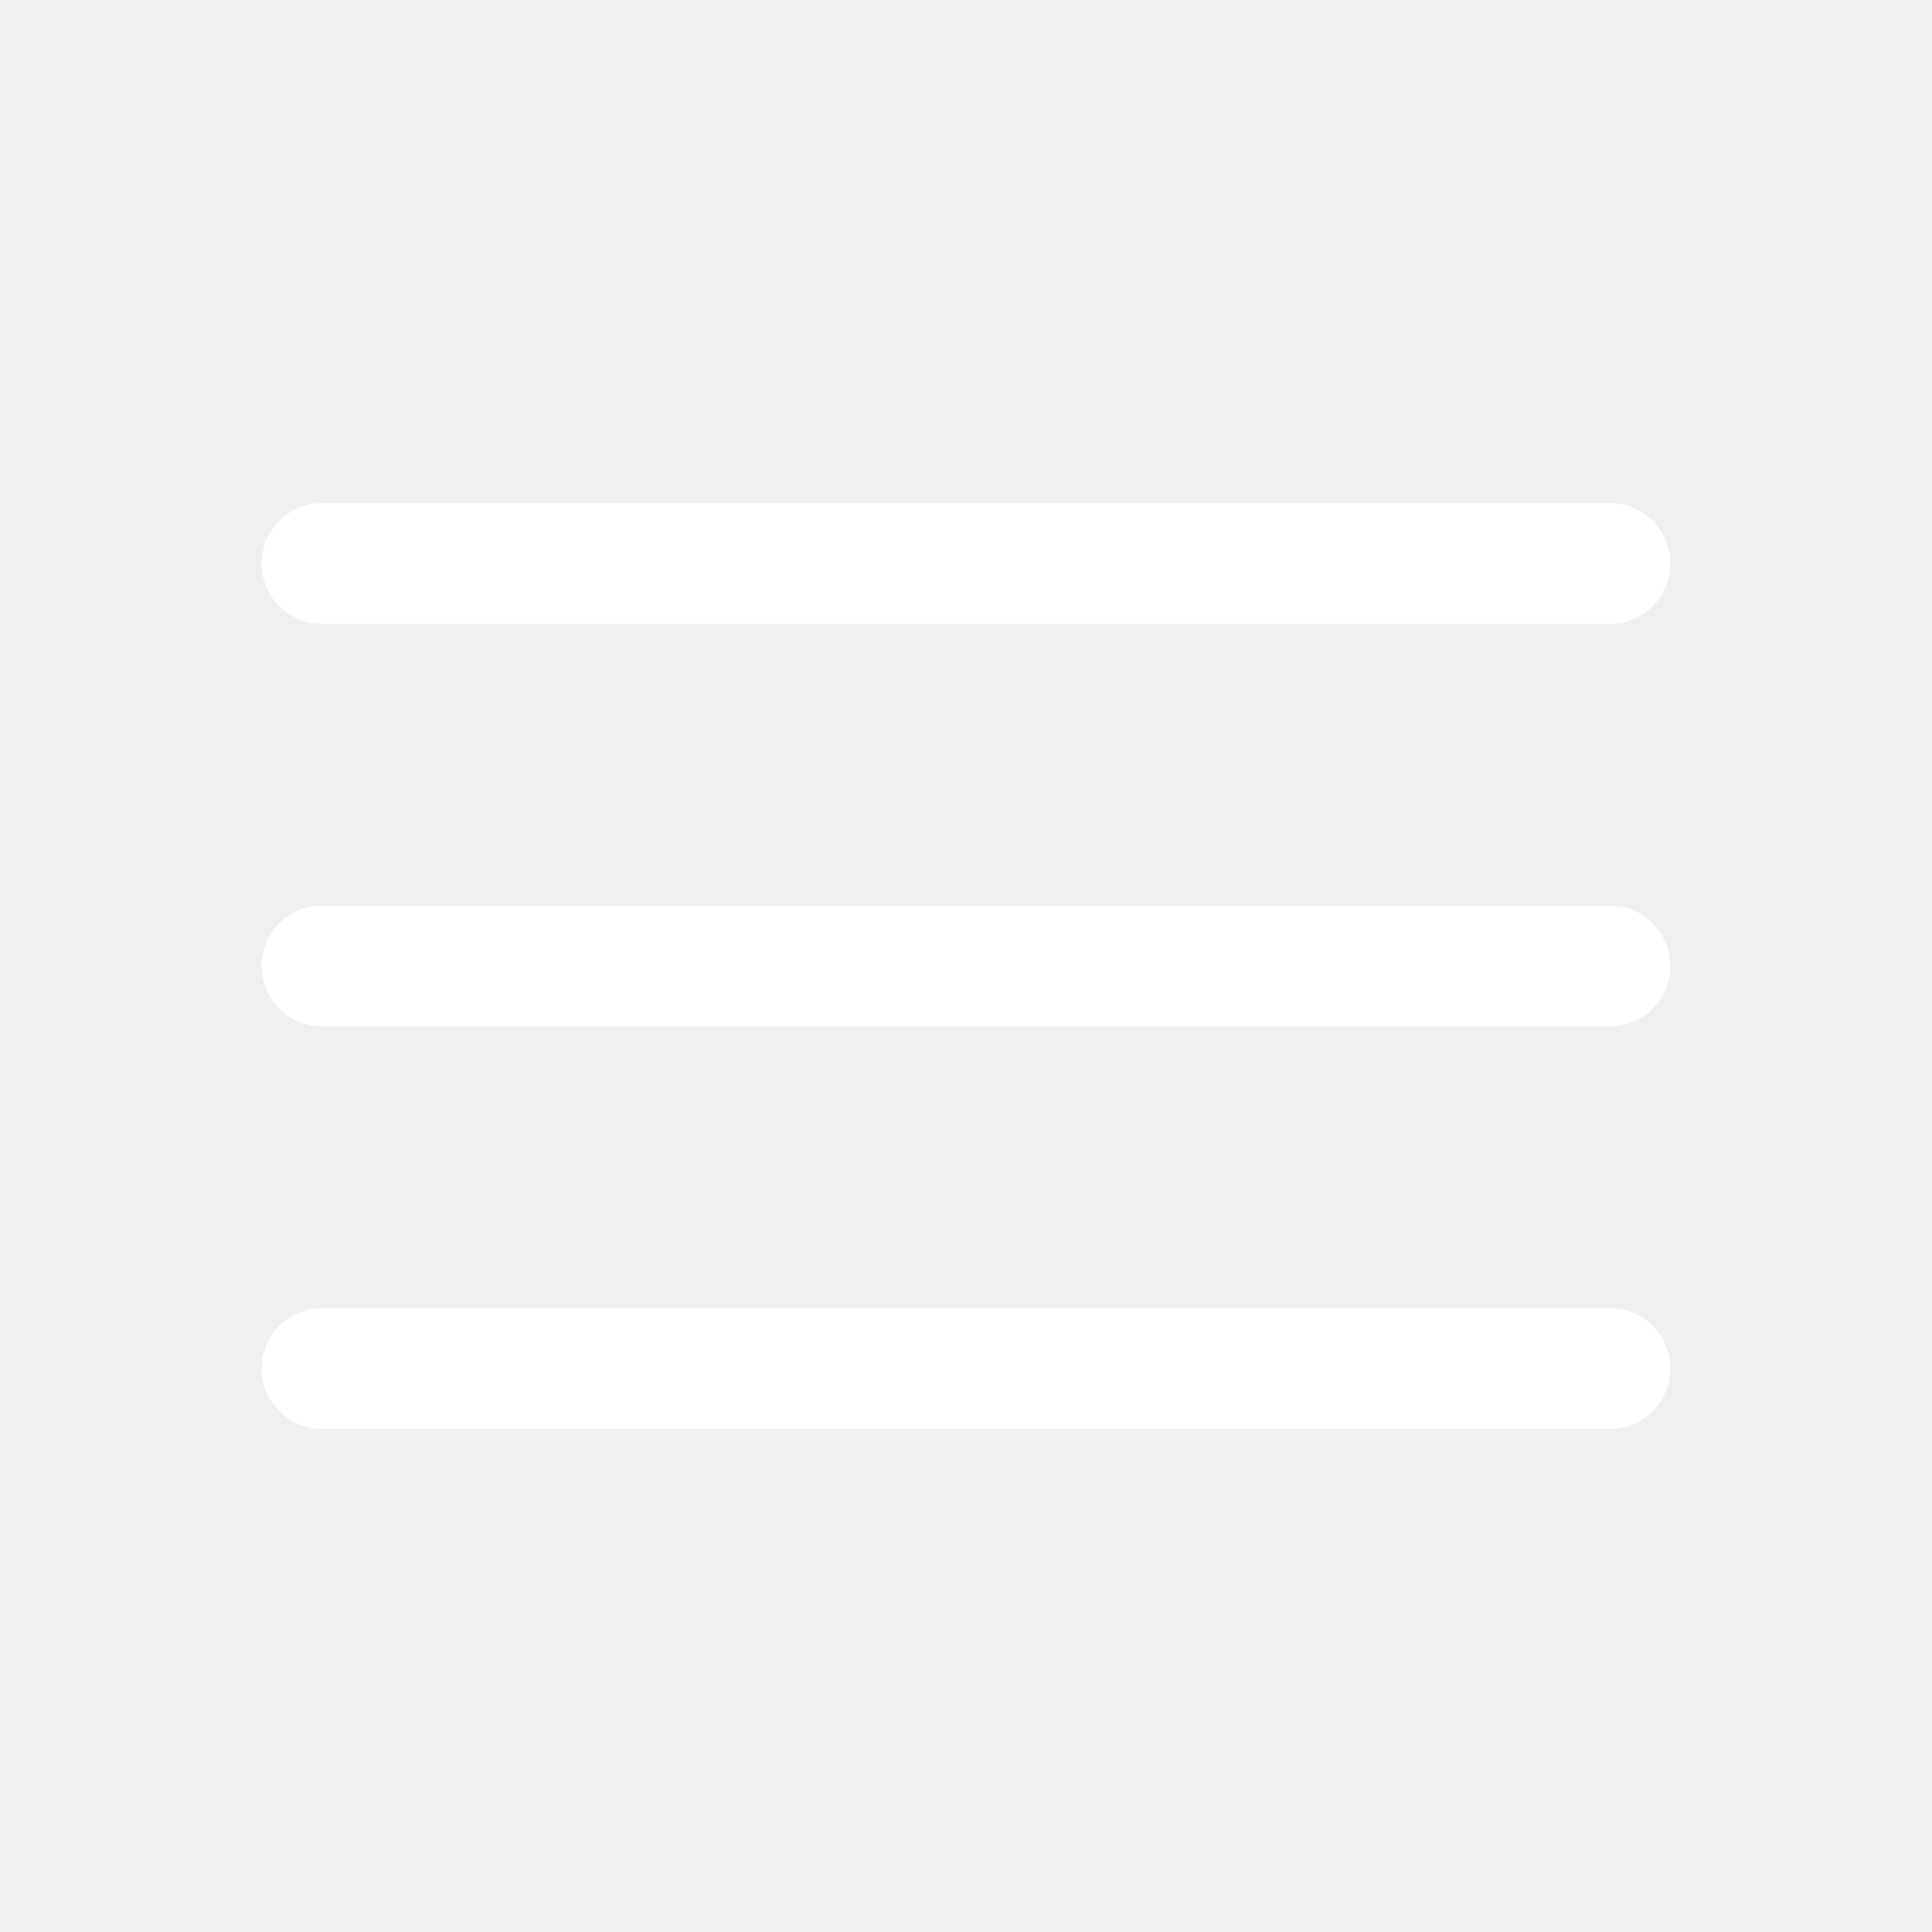
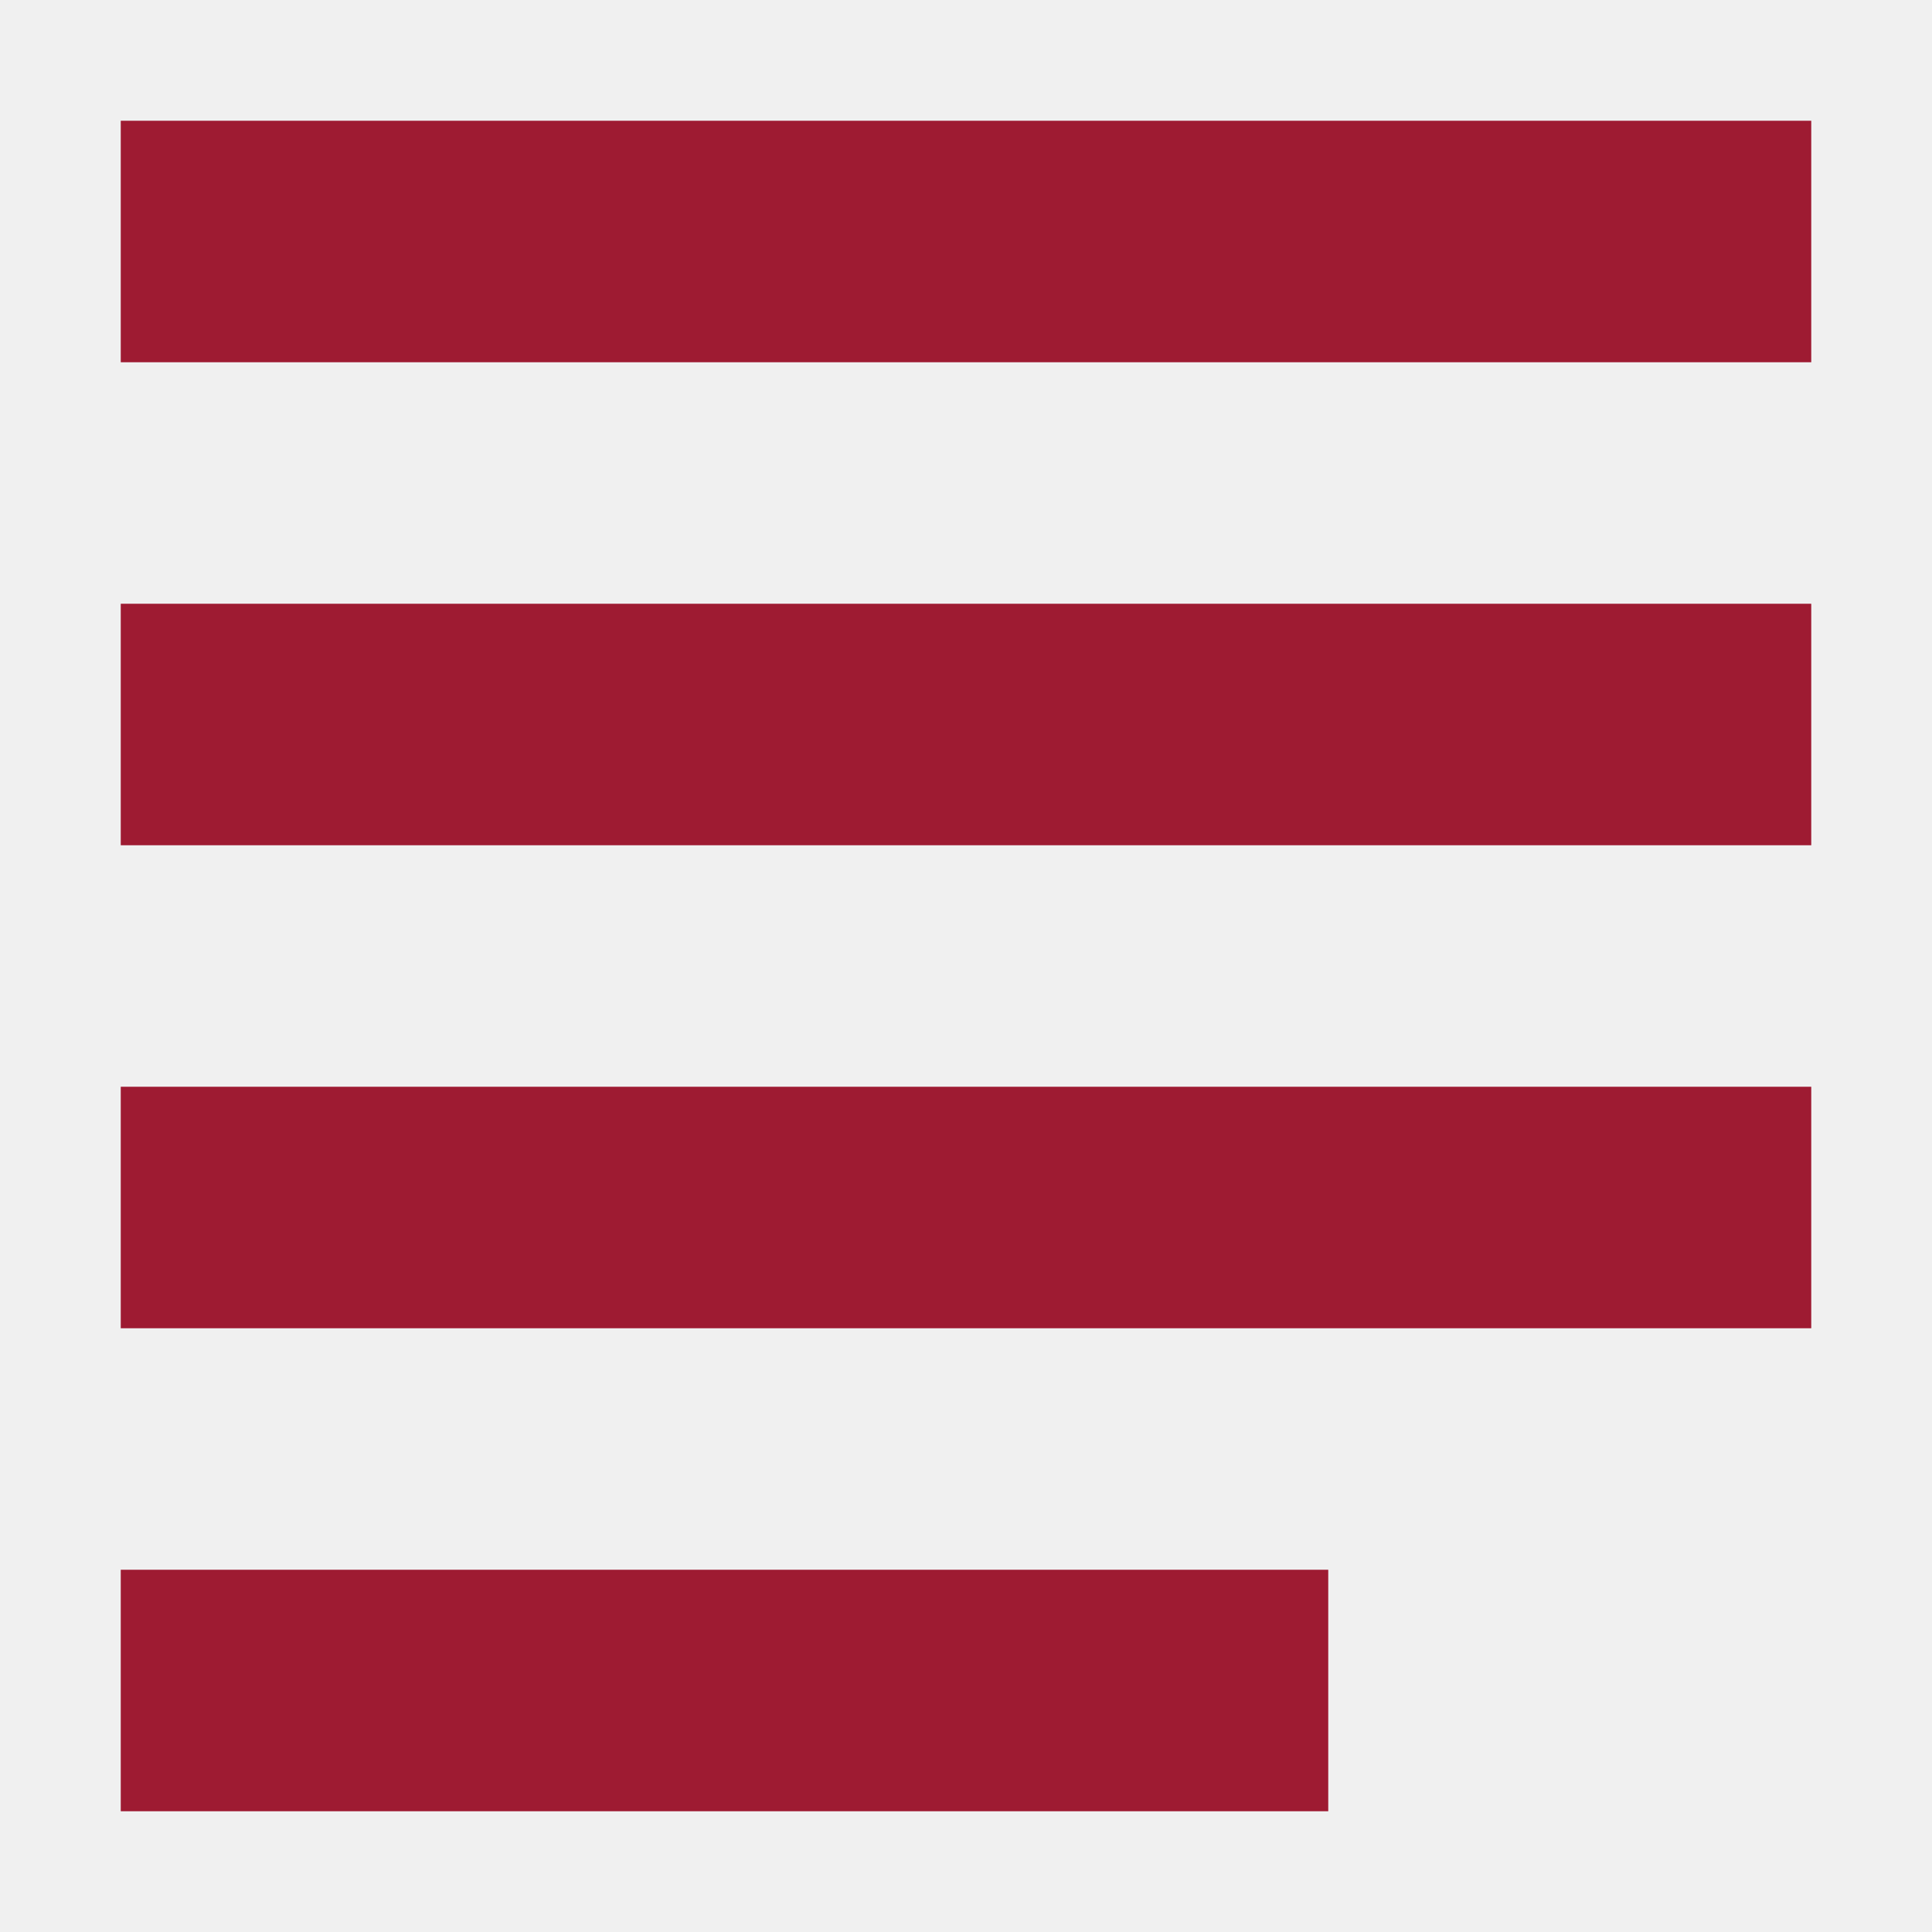
- <svg xmlns="http://www.w3.org/2000/svg" viewBox="0 0 24 24" fill="none">
+ <svg xmlns="http://www.w3.org/2000/svg" viewBox="0 0 16 16" fill="none">
  <g id="SVGRepo_bgCarrier" stroke-width="0" />
  <g id="SVGRepo_tracerCarrier" stroke-linecap="round" stroke-linejoin="round" />
  <g id="SVGRepo_iconCarrier">
-     <path fill-rule="evenodd" clip-rule="evenodd" d="M20.75 7C20.75 7.414 20.414 7.75 20 7.75L4 7.75C3.586 7.75 3.25 7.414 3.25 7C3.25 6.586 3.586 6.25 4 6.25L20 6.25C20.414 6.25 20.75 6.586 20.75 7Z" fill="#ffffff" />
-     <path fill-rule="evenodd" clip-rule="evenodd" d="M20.75 12C20.75 12.414 20.414 12.75 20 12.75L4 12.75C3.586 12.75 3.25 12.414 3.25 12C3.25 11.586 3.586 11.25 4 11.25L20 11.25C20.414 11.25 20.75 11.586 20.75 12Z" fill="#ffffff" />
-     <path fill-rule="evenodd" clip-rule="evenodd" d="M20.75 17C20.75 17.414 20.414 17.75 20 17.75L4 17.75C3.586 17.75 3.25 17.414 3.25 17C3.25 16.586 3.586 16.25 4 16.25L20 16.25C20.414 16.25 20.75 16.586 20.75 17Z" fill="#ffffff" />
+     <path d="M15 1H1V3H15V1Z" fill="#9E1B32" />
+     <path d="M1 5H15V7H1V5Z" fill="#9E1B32" />
+     <path d="M15 9H1V11H15V9Z" fill="#9E1B32" />
+     <path d="M11 13H1V15H11V13Z" fill="#9E1B32" />
  </g>
</svg>
